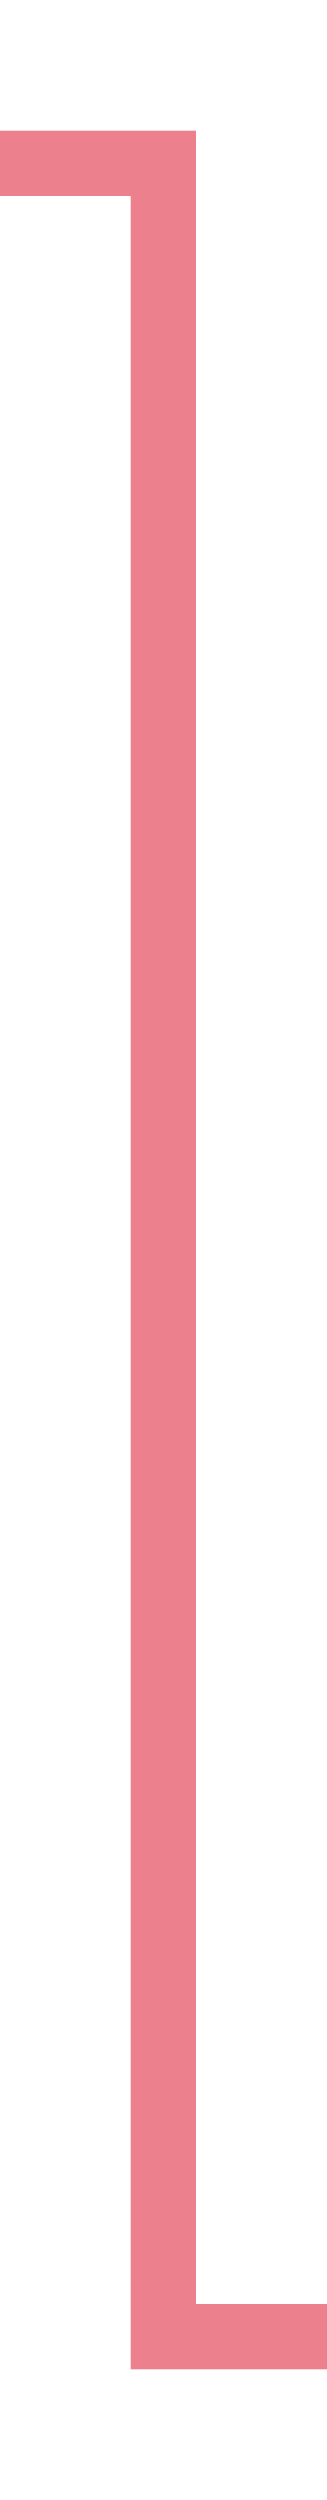
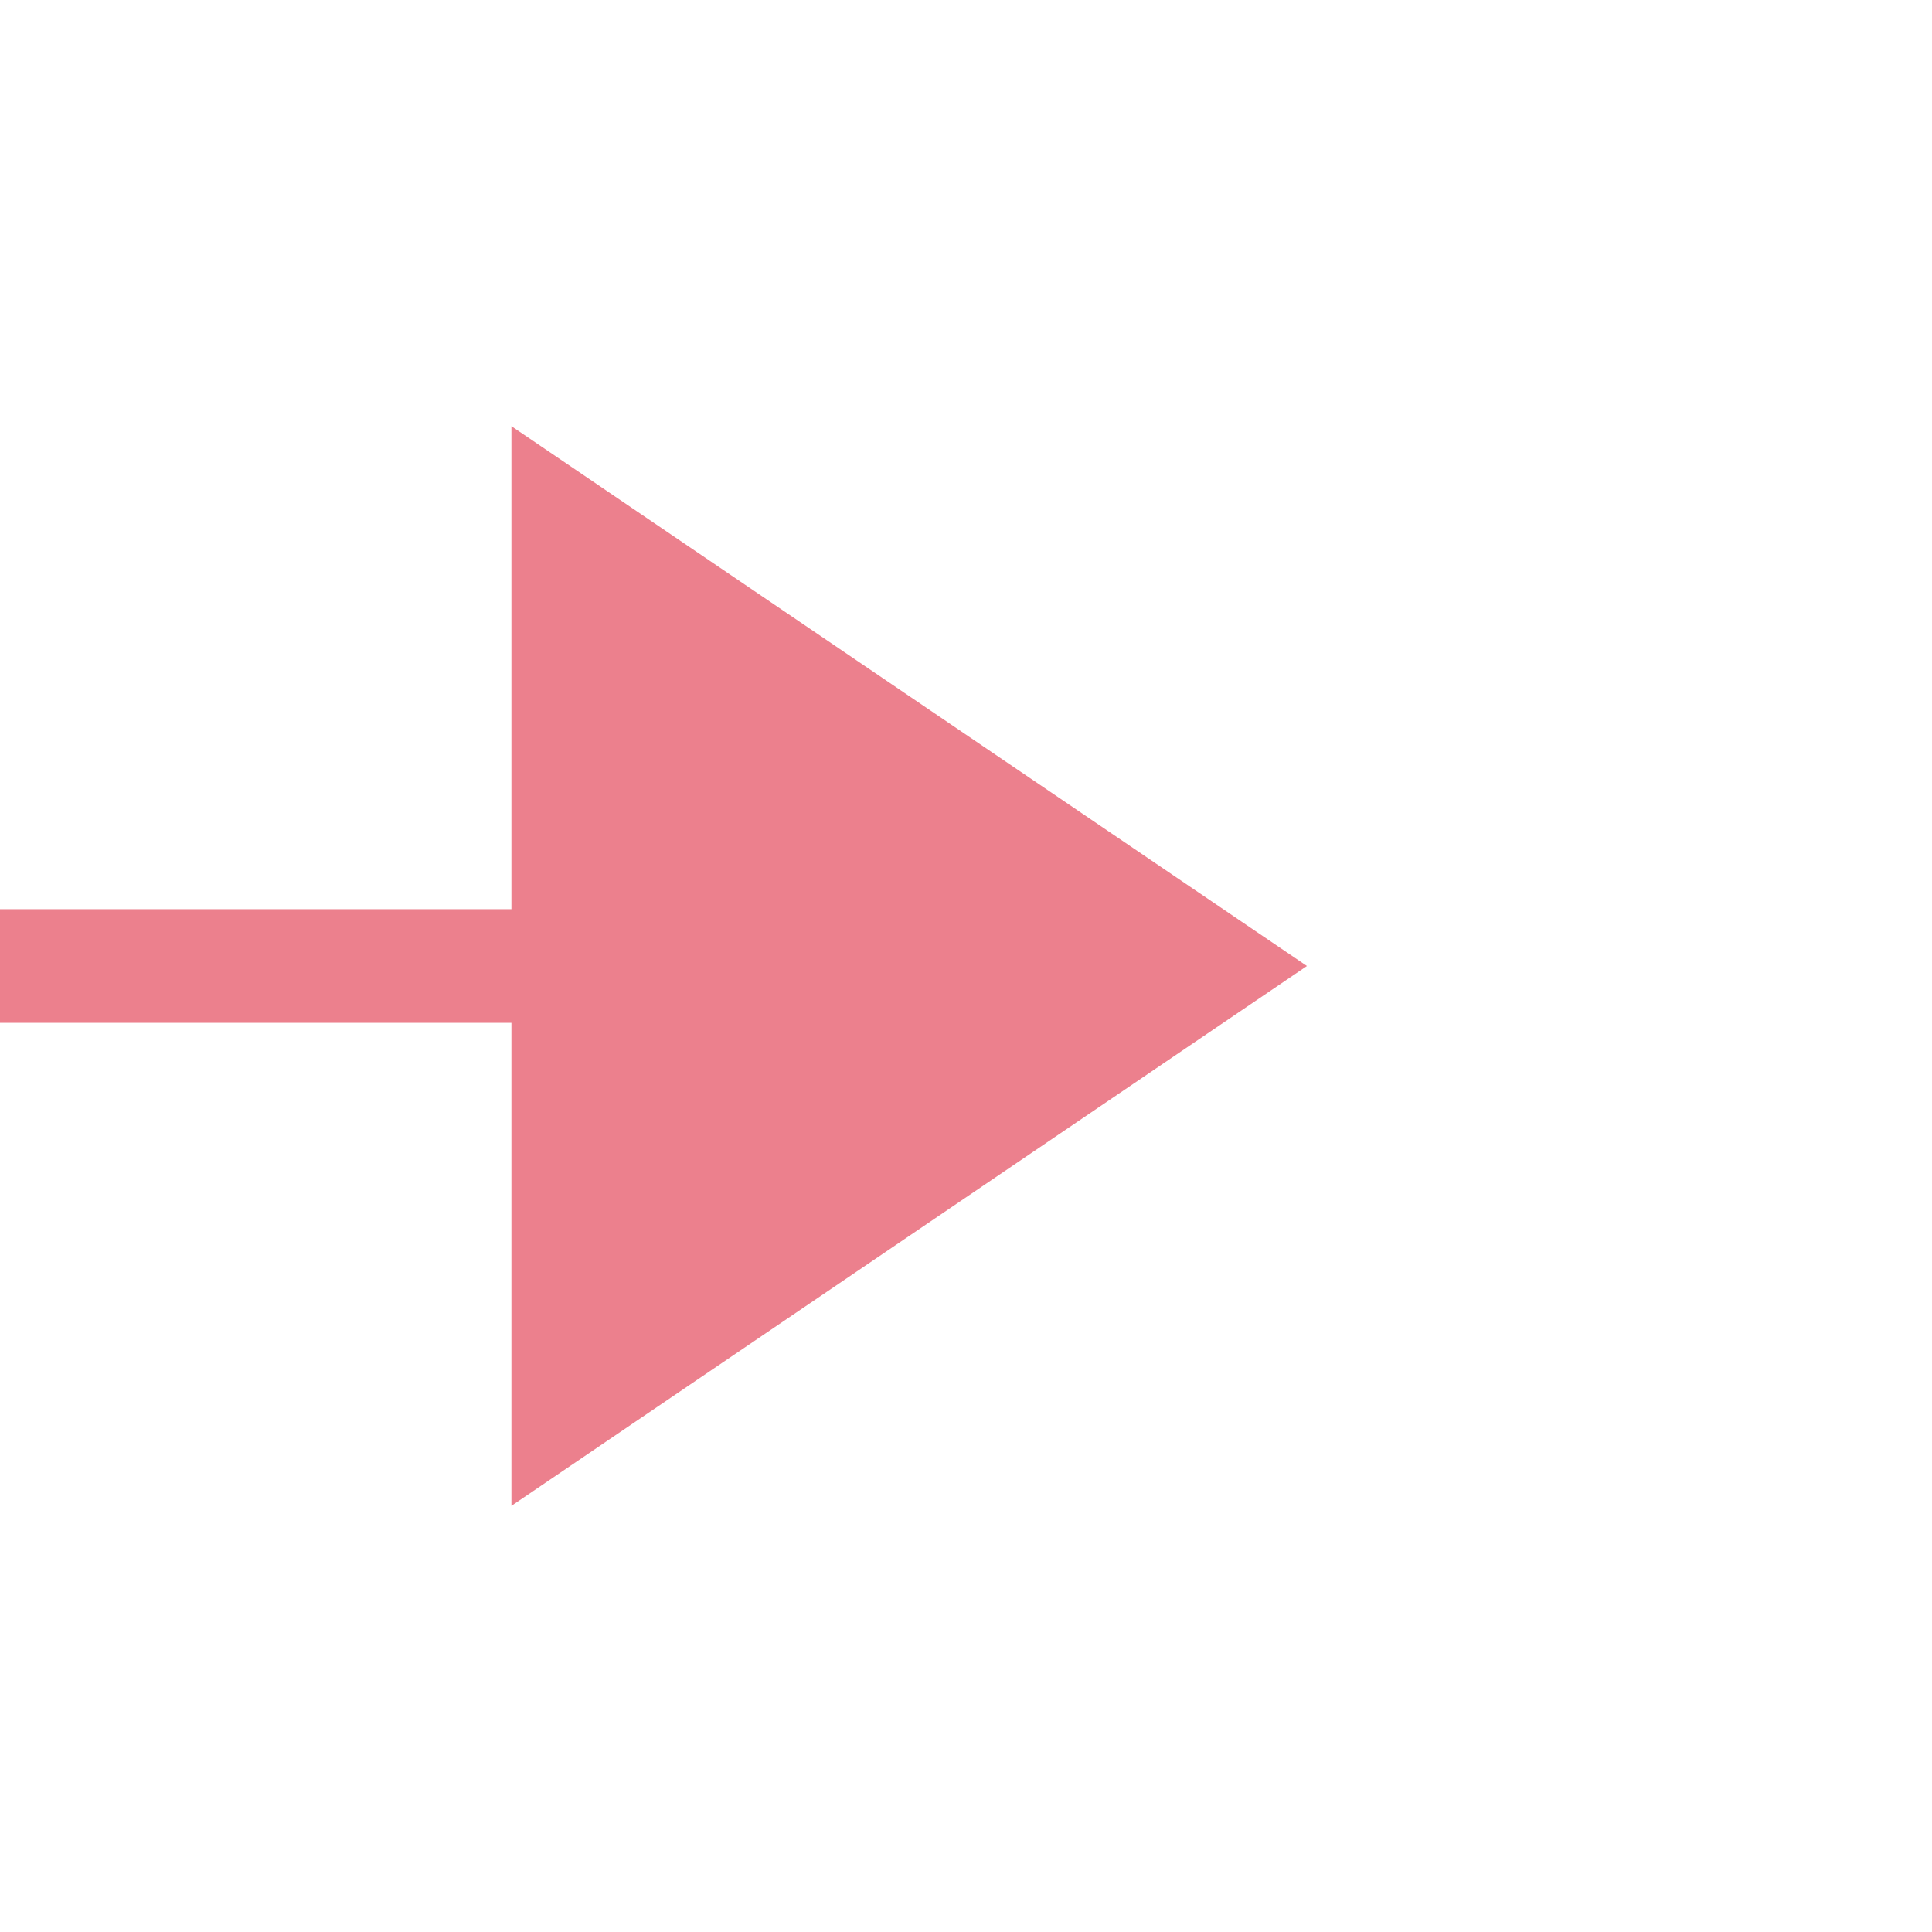
- <svg xmlns="http://www.w3.org/2000/svg" version="1.1" width="10px" height="76.526px" preserveAspectRatio="xMidYMin meet" viewBox="295.842 387.474  8 76.526">
-   <path d="M 247 394  L 247 392.474  L 299.842 392.474  L 299.842 459  L 402 459  " stroke-width="2" stroke="#ec808d" fill="none" />
-   <path d="M 400 468.5  L 414 459  L 400 449.5  L 400 468.5  Z " fill-rule="nonzero" fill="#ec808d" stroke="none" />
+ <svg xmlns="http://www.w3.org/2000/svg" version="1.1" width="34px" height="34px" preserveAspectRatio="xMinYMid meet" viewBox="662 401  34 32">
+   <path d="M 600 415  L 600 417  L 673 417  " stroke-width="2" stroke="#ec808d" fill="none" />
+   <path d="M 671 426.5  L 685 417  L 671 407.5  L 671 426.5  Z " fill-rule="nonzero" fill="#ec808d" stroke="none" />
</svg>
